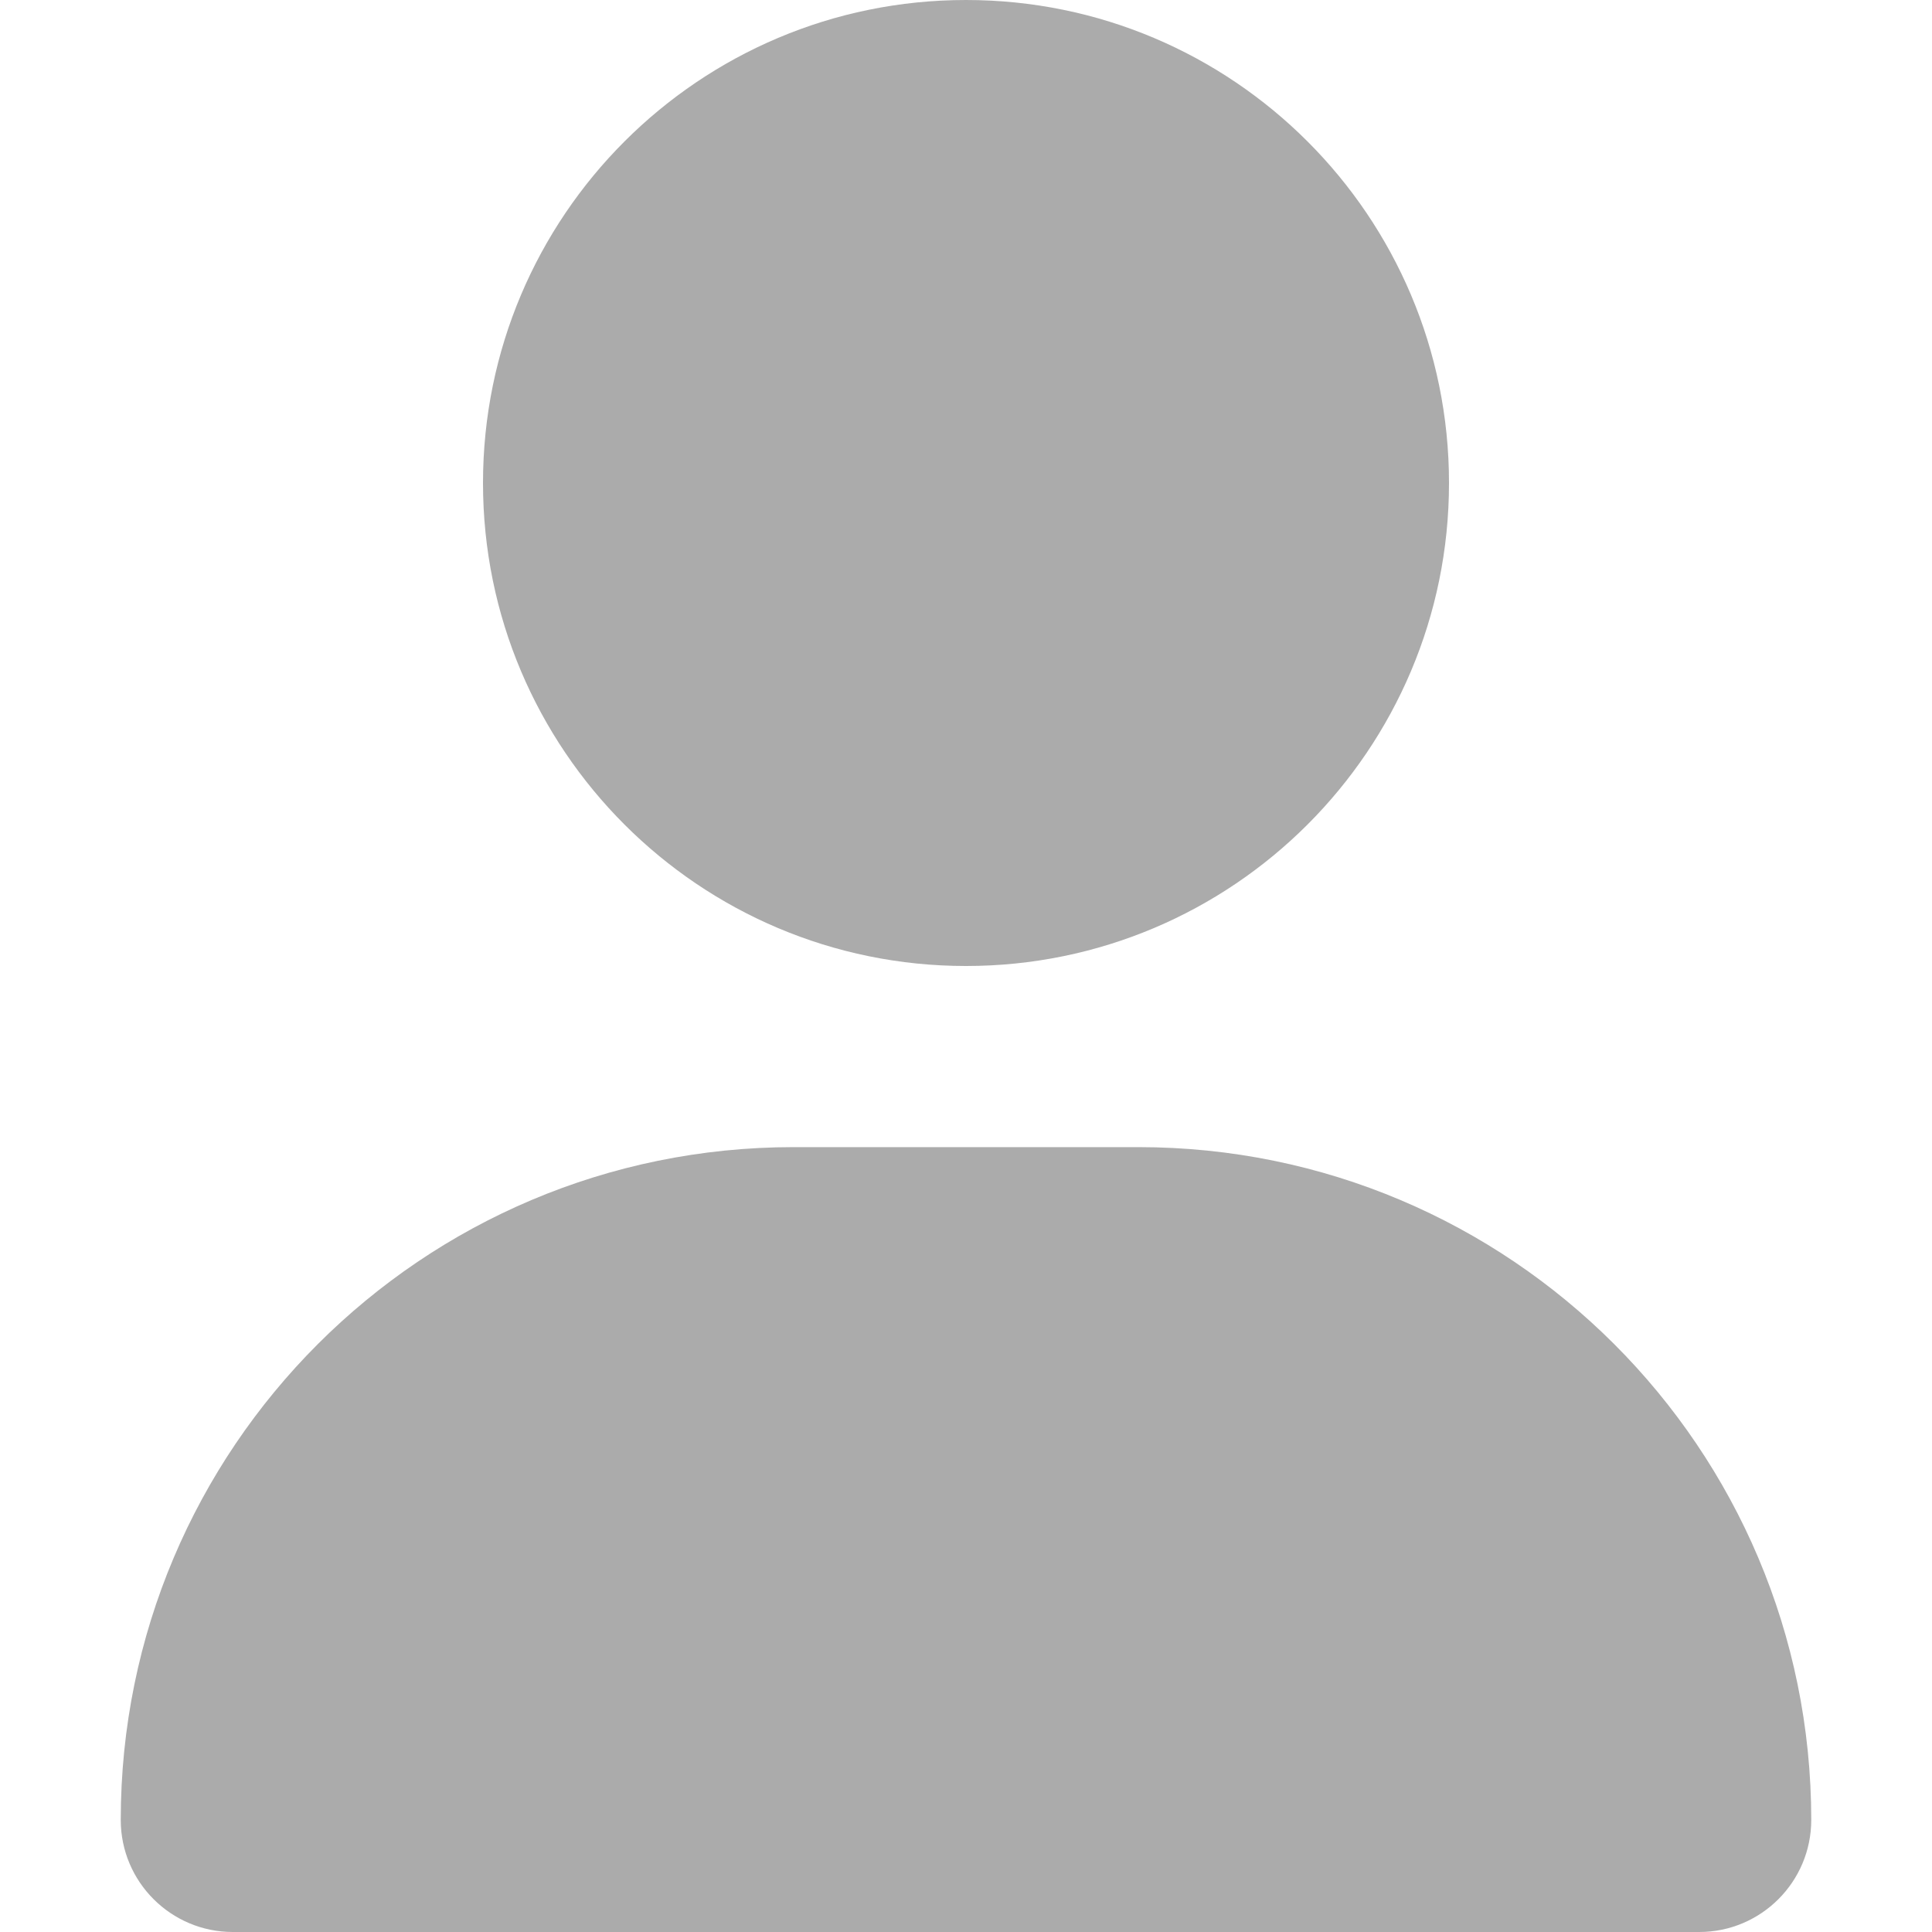
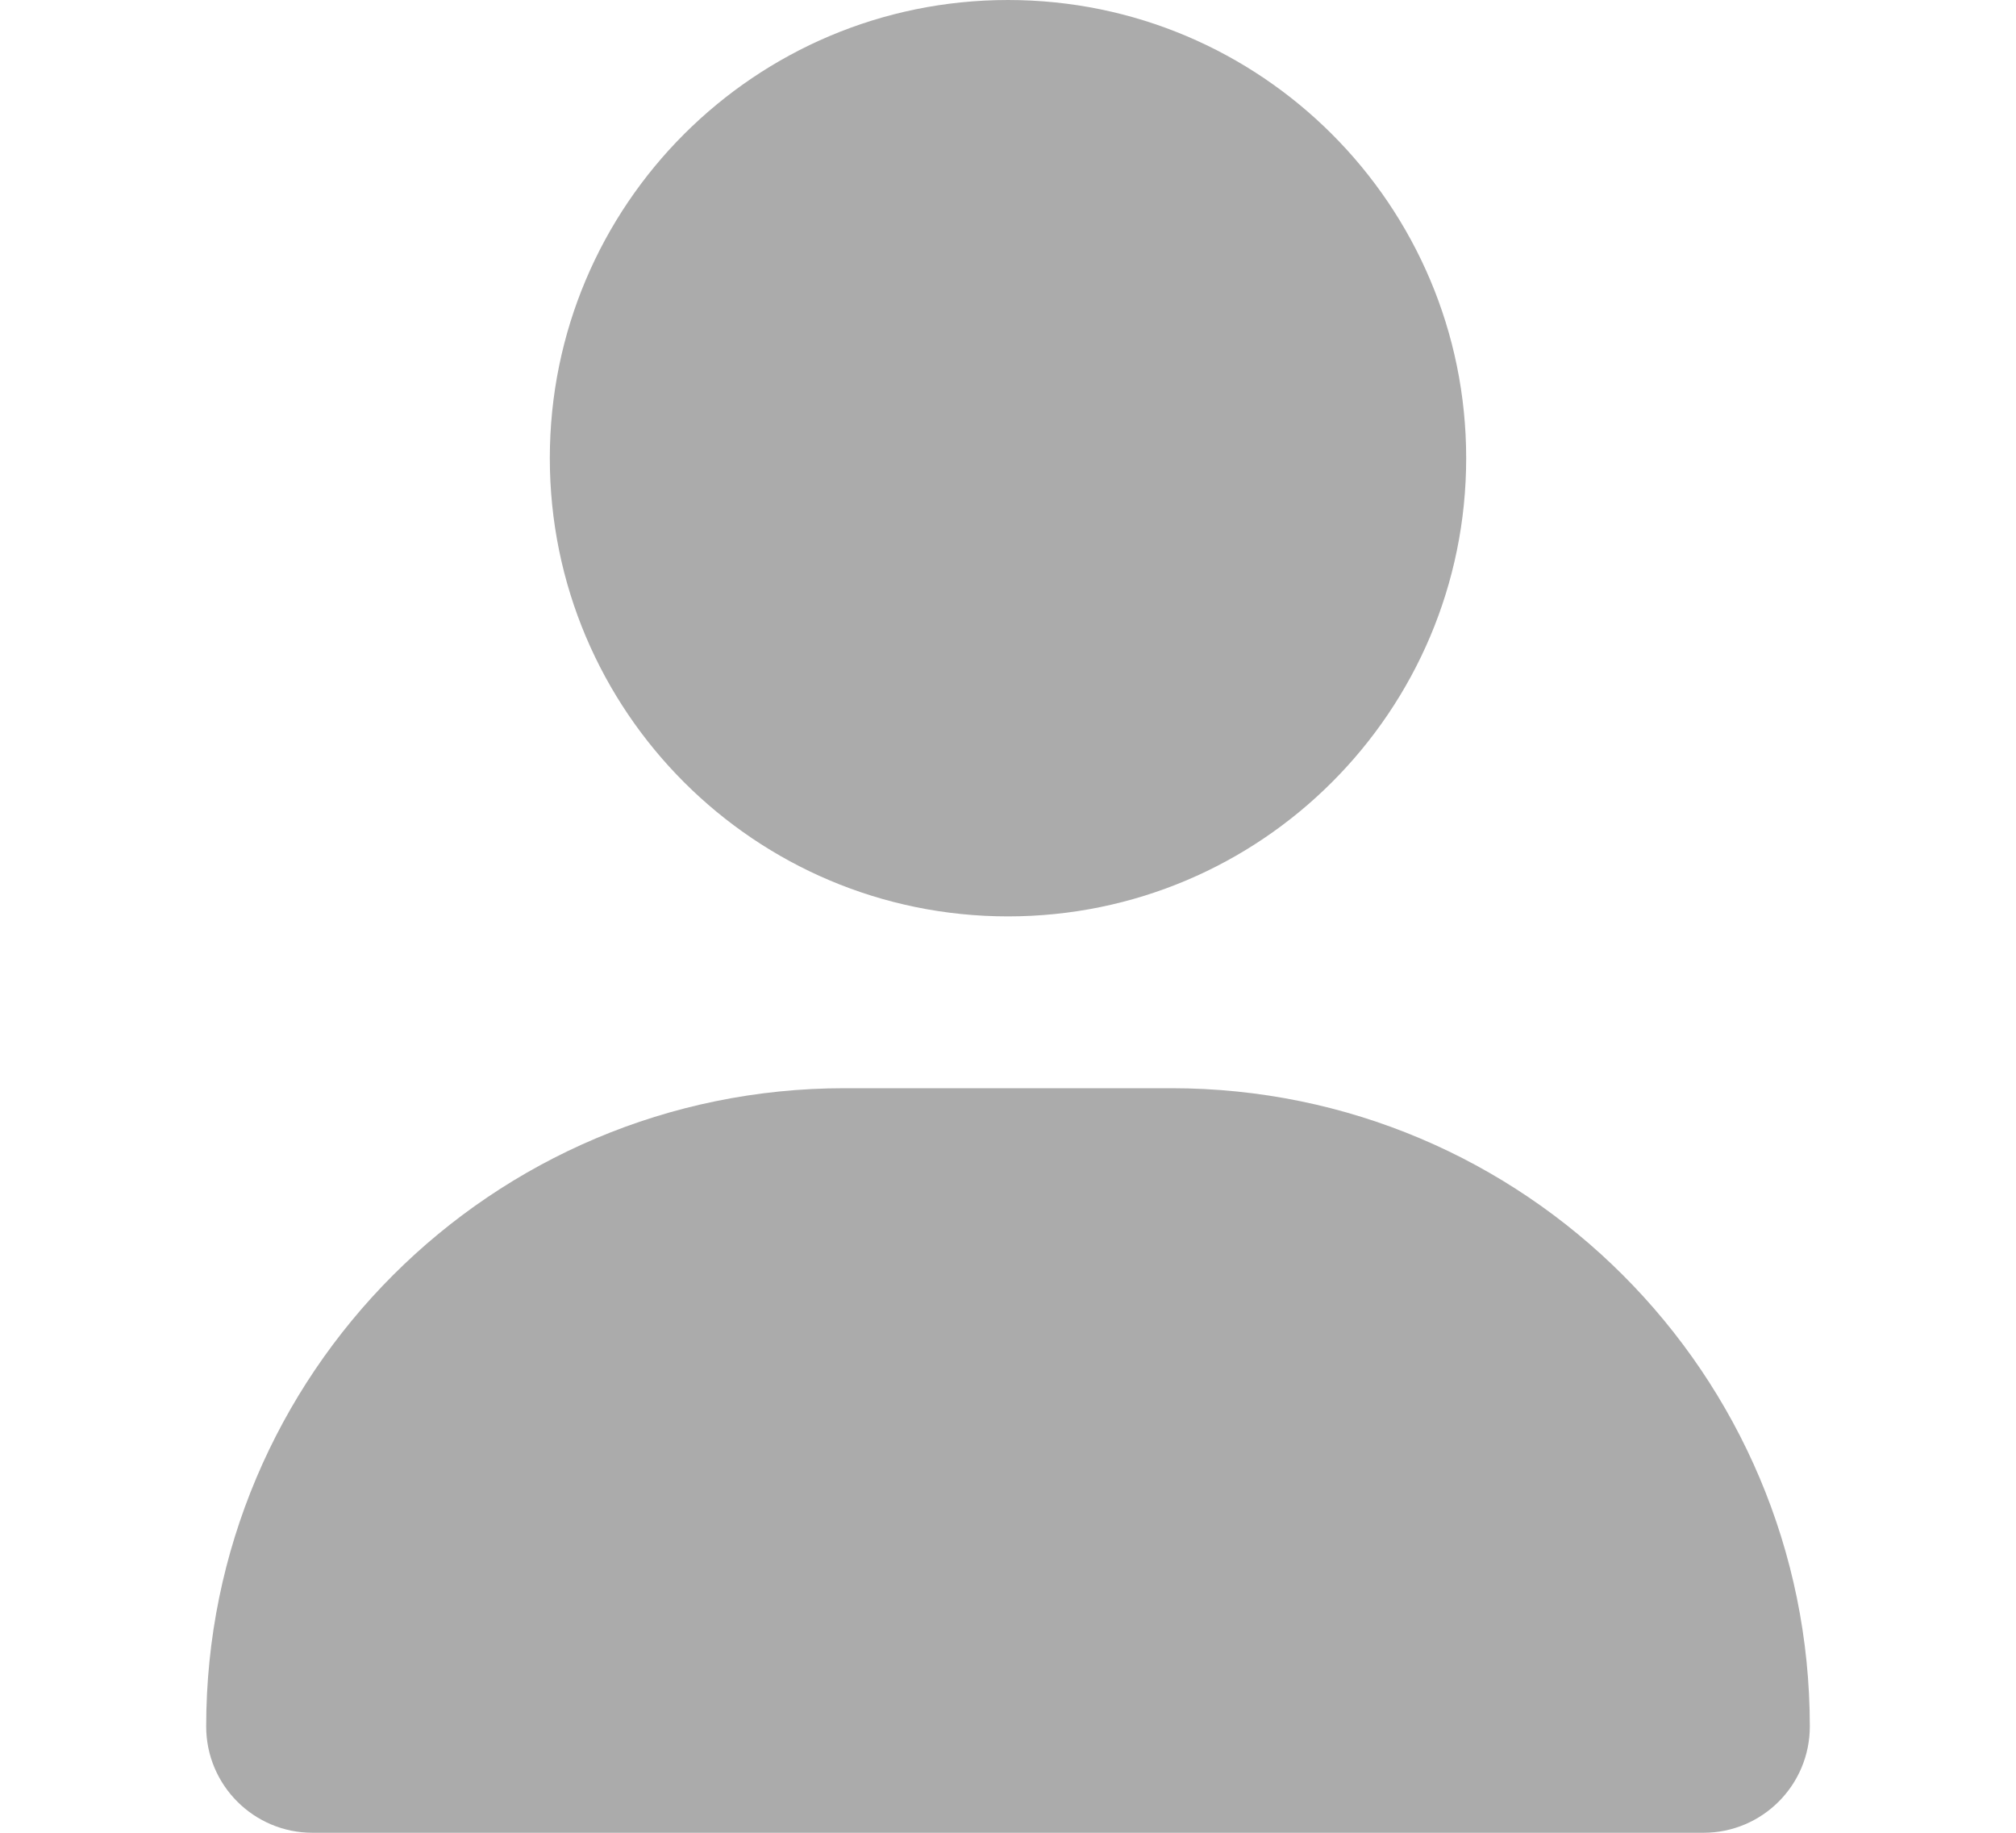
- <svg xmlns="http://www.w3.org/2000/svg" viewBox="0 0 448 512" height="22" width="22" fill="#ababab">
+ <svg xmlns="http://www.w3.org/2000/svg" viewBox="0 0 448 512" height="20" width="22" fill="#ababab">
  <path d="M224 256A128 128 0 1 0 224 0a128 128 0 1 0 0 256zm-45.7 48C79.8 304 0 383.8 0 482.3C0 498.7 13.3 512 29.7 512l388.6 0c16.4 0 29.7-13.3 29.7-29.7C448 383.8 368.2 304 269.7 304l-91.4 0z" />
</svg>
